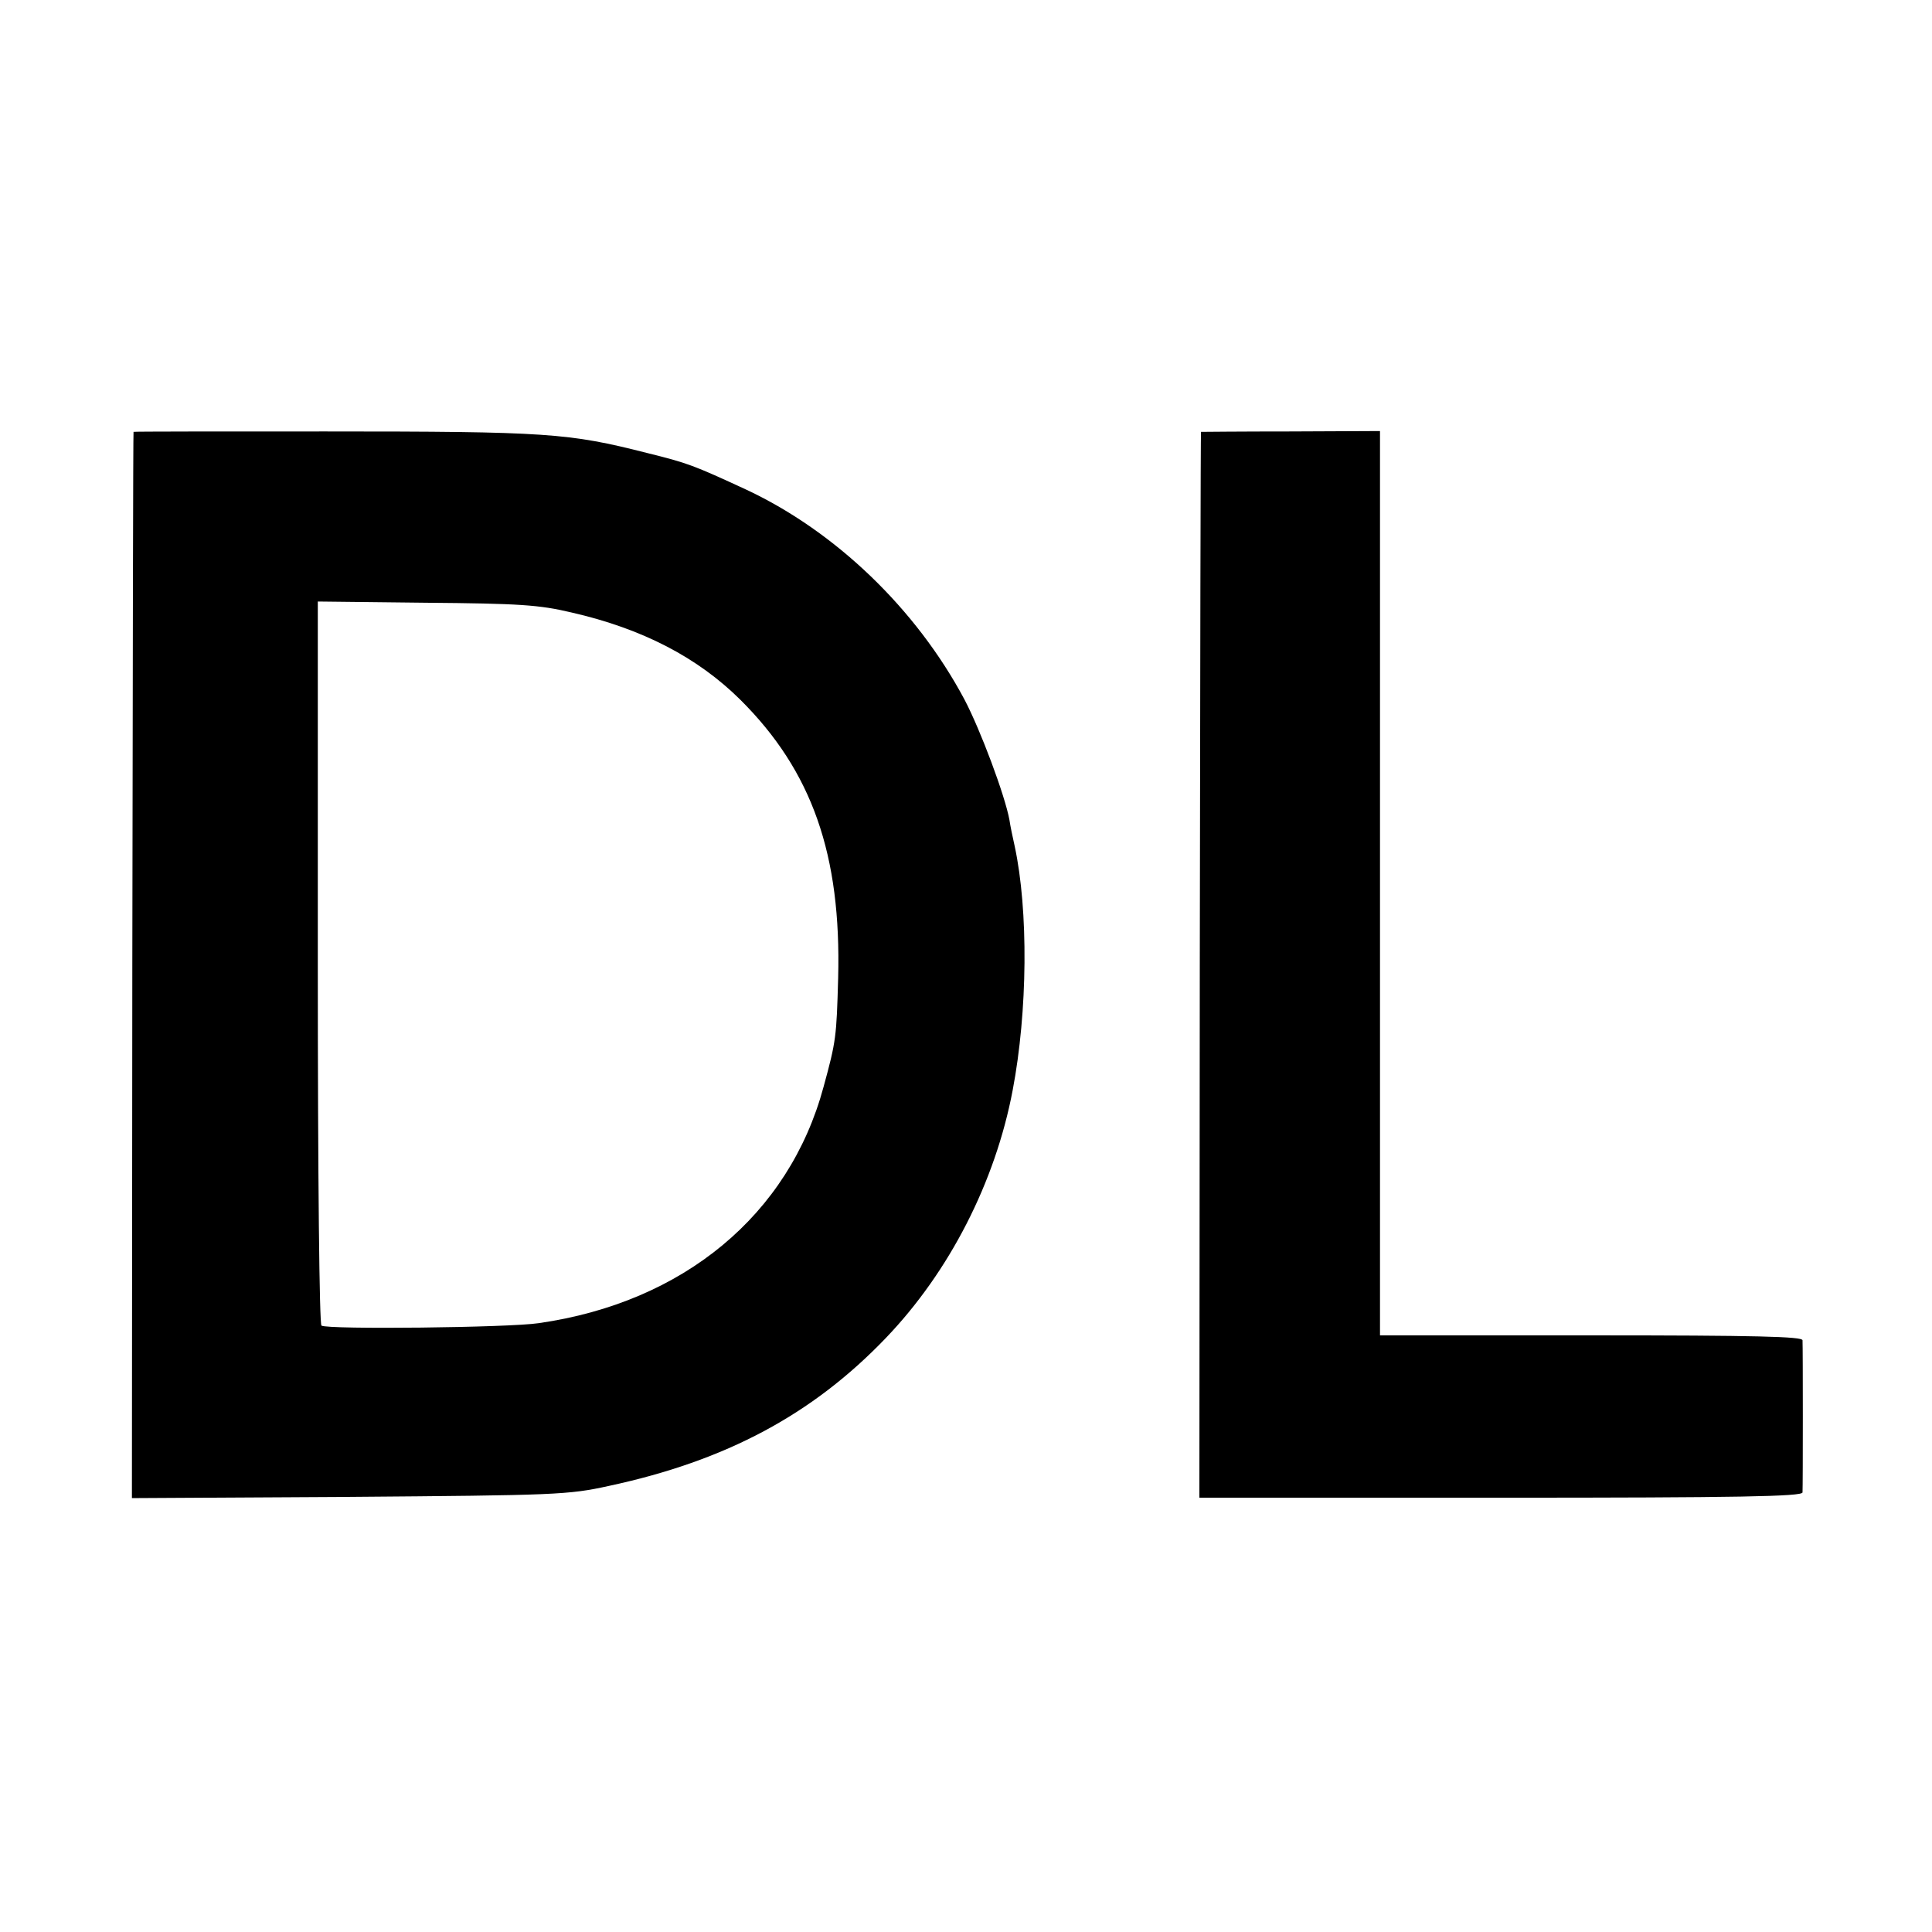
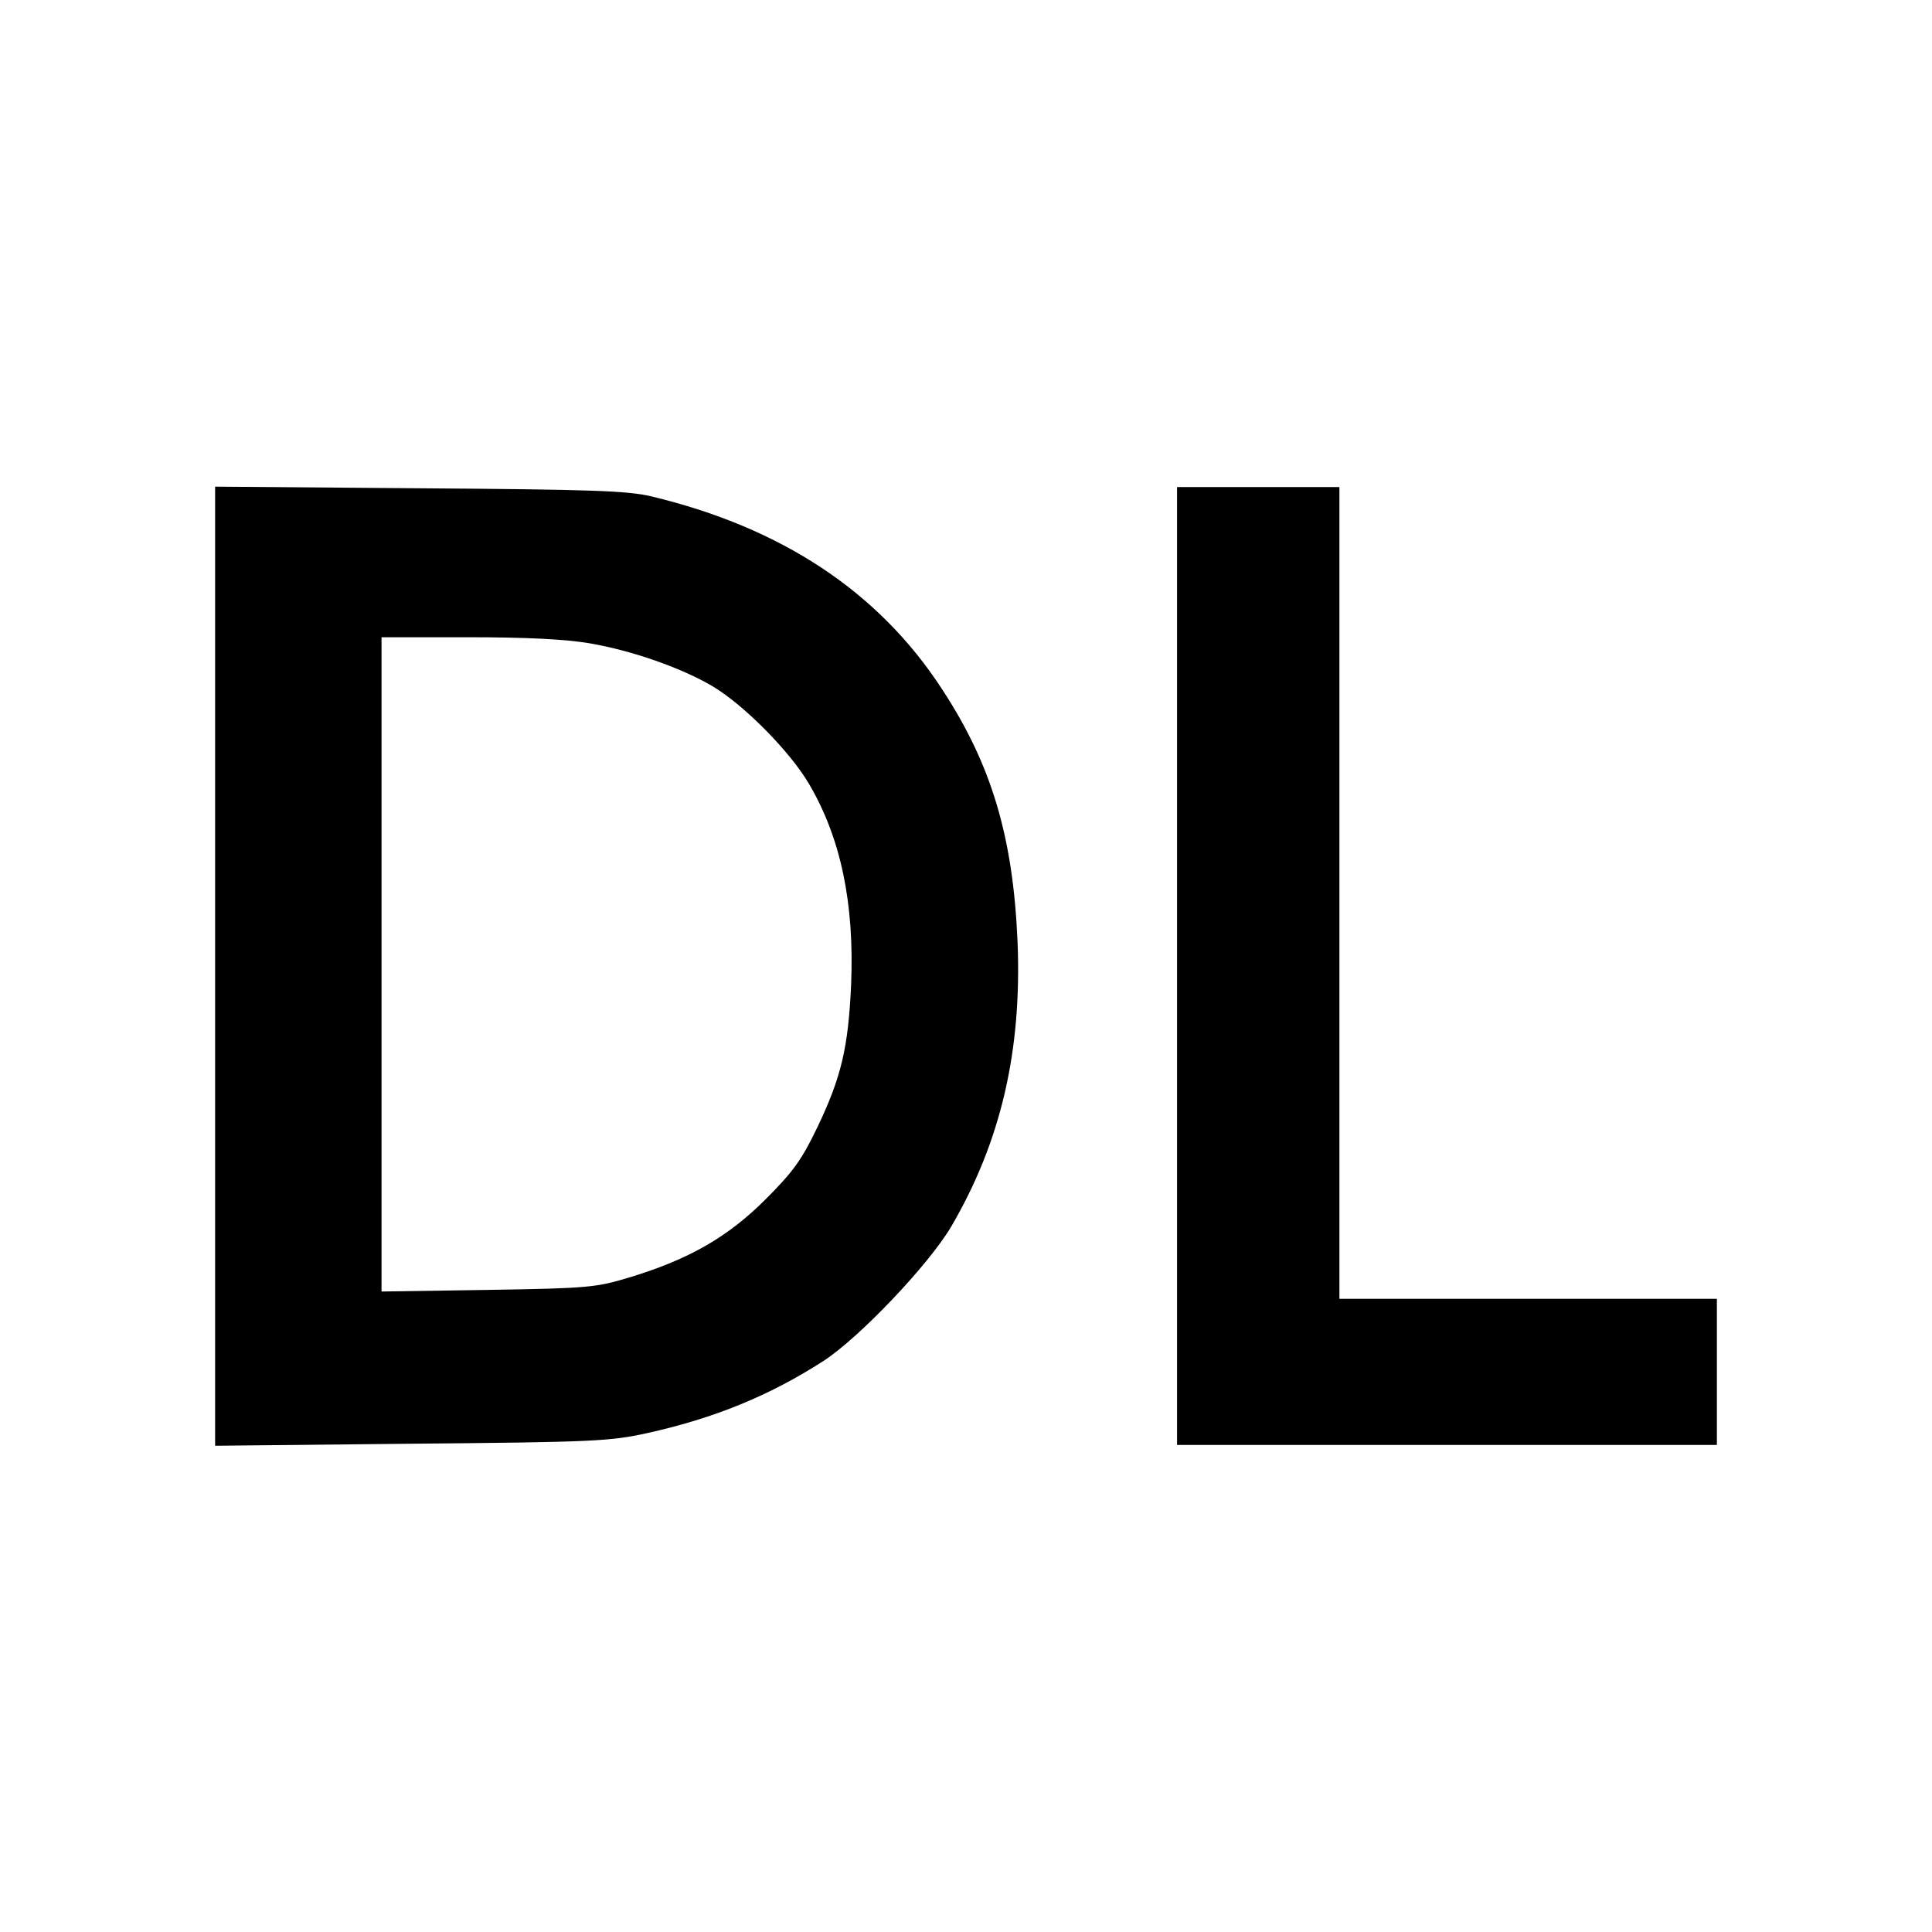
<svg xmlns="http://www.w3.org/2000/svg" version="1.0" width="476pt" height="476pt" viewBox="0 0 476 476" preserveAspectRatio="xMidYMid meet">
  <g transform="translate(0,476) scale(0.1,-0.1)" fill="#000000" stroke="none">
-     <path d="M329 3696 c-1 0 -2 -592 -3 -1314 l-1 -1313 535 3 c509 4 540 5 640 27 289 62 502 176 683 365 156 163 269 383 312 610 37 194 39 443 5 601 -5 22 -11 51 -13 65 -11 60 -71 221 -111 297 -119 223 -317 413 -536 516 -132 61 -145 66 -246 91 -193 49 -244 53 -791 53 -260 0 -474 0 -474 -1z m1079 -445 c175 -40 311 -111 416 -215 177 -176 249 -382 241 -686 -4 -144 -5 -155 -36 -268 -85 -315 -345 -531 -702 -582 -73 -11 -519 -16 -535 -6 -5 3 -9 354 -9 895 l0 889 266 -3 c230 -2 279 -5 359 -24z" />
-     <path d="M2959 3696 c-1 -1 -2 -592 -3 -1313 l-1 -1313 742 0 c587 0 743 3 744 13 1 16 1 359 0 375 -1 9 -112 12 -521 12 l-520 0 0 1114 0 1114 -220 -1 c-121 0 -221 -1 -221 -1z" />
+     <path d="M530 2380 l0 -1182 483 5 c450 4 489 6 581 26 167 37 303 93 435 178 89 58 258 236 314 330 123 210 175 434 164 703 -11 258 -64 436 -186 622 -156 240 -395 398 -716 475 -59 14 -147 17 -572 20 l-503 4 0 -1181z m923 795 c105 -18 227 -61 303 -106 77 -46 190 -160 237 -240 79 -134 112 -295 104 -494 -7 -156 -24 -229 -84 -354 -38 -79 -59 -108 -127 -176 -93 -93 -188 -147 -331 -191 -86 -26 -101 -28 -352 -32 l-263 -4 0 806 0 806 214 0 c144 0 241 -5 299 -15z" />
+     <path d="M2900 2380 l0 -1180 665 0 665 0 0 180 0 180 -465 0 -465 0 0 1000 0 1000 -200 0 -200 0 0 -1180z" />
  </g>
</svg>
